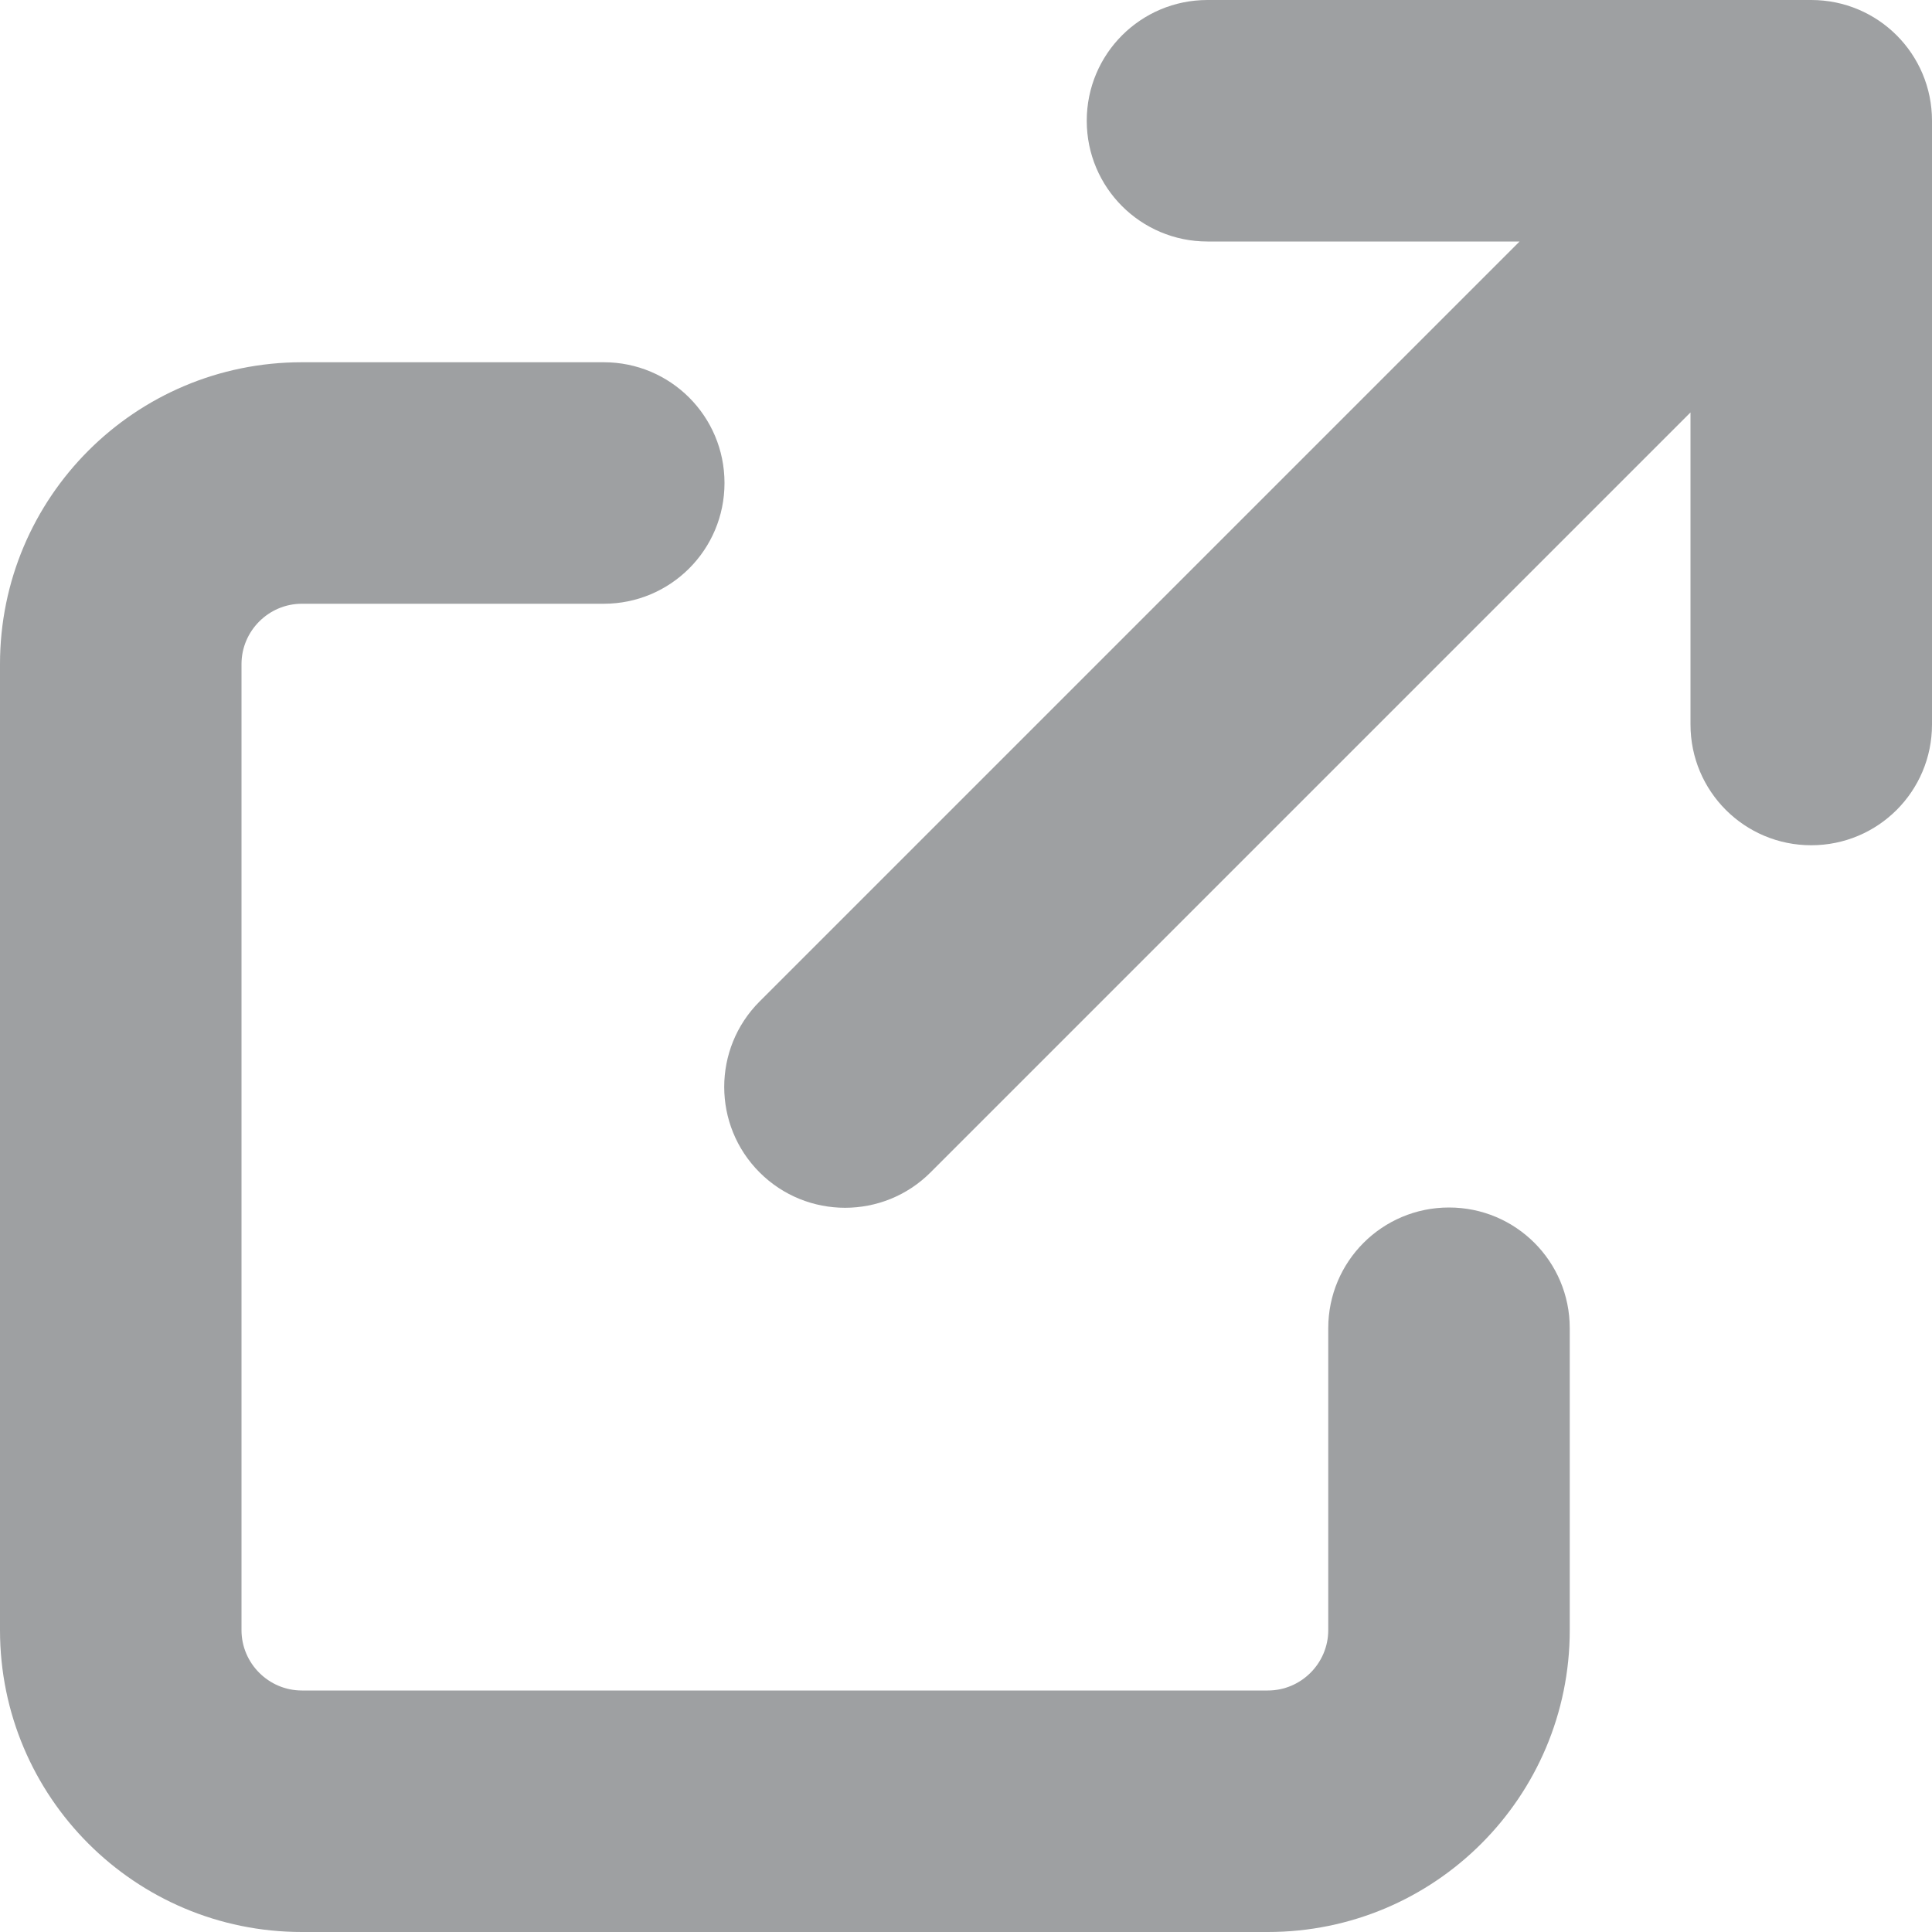
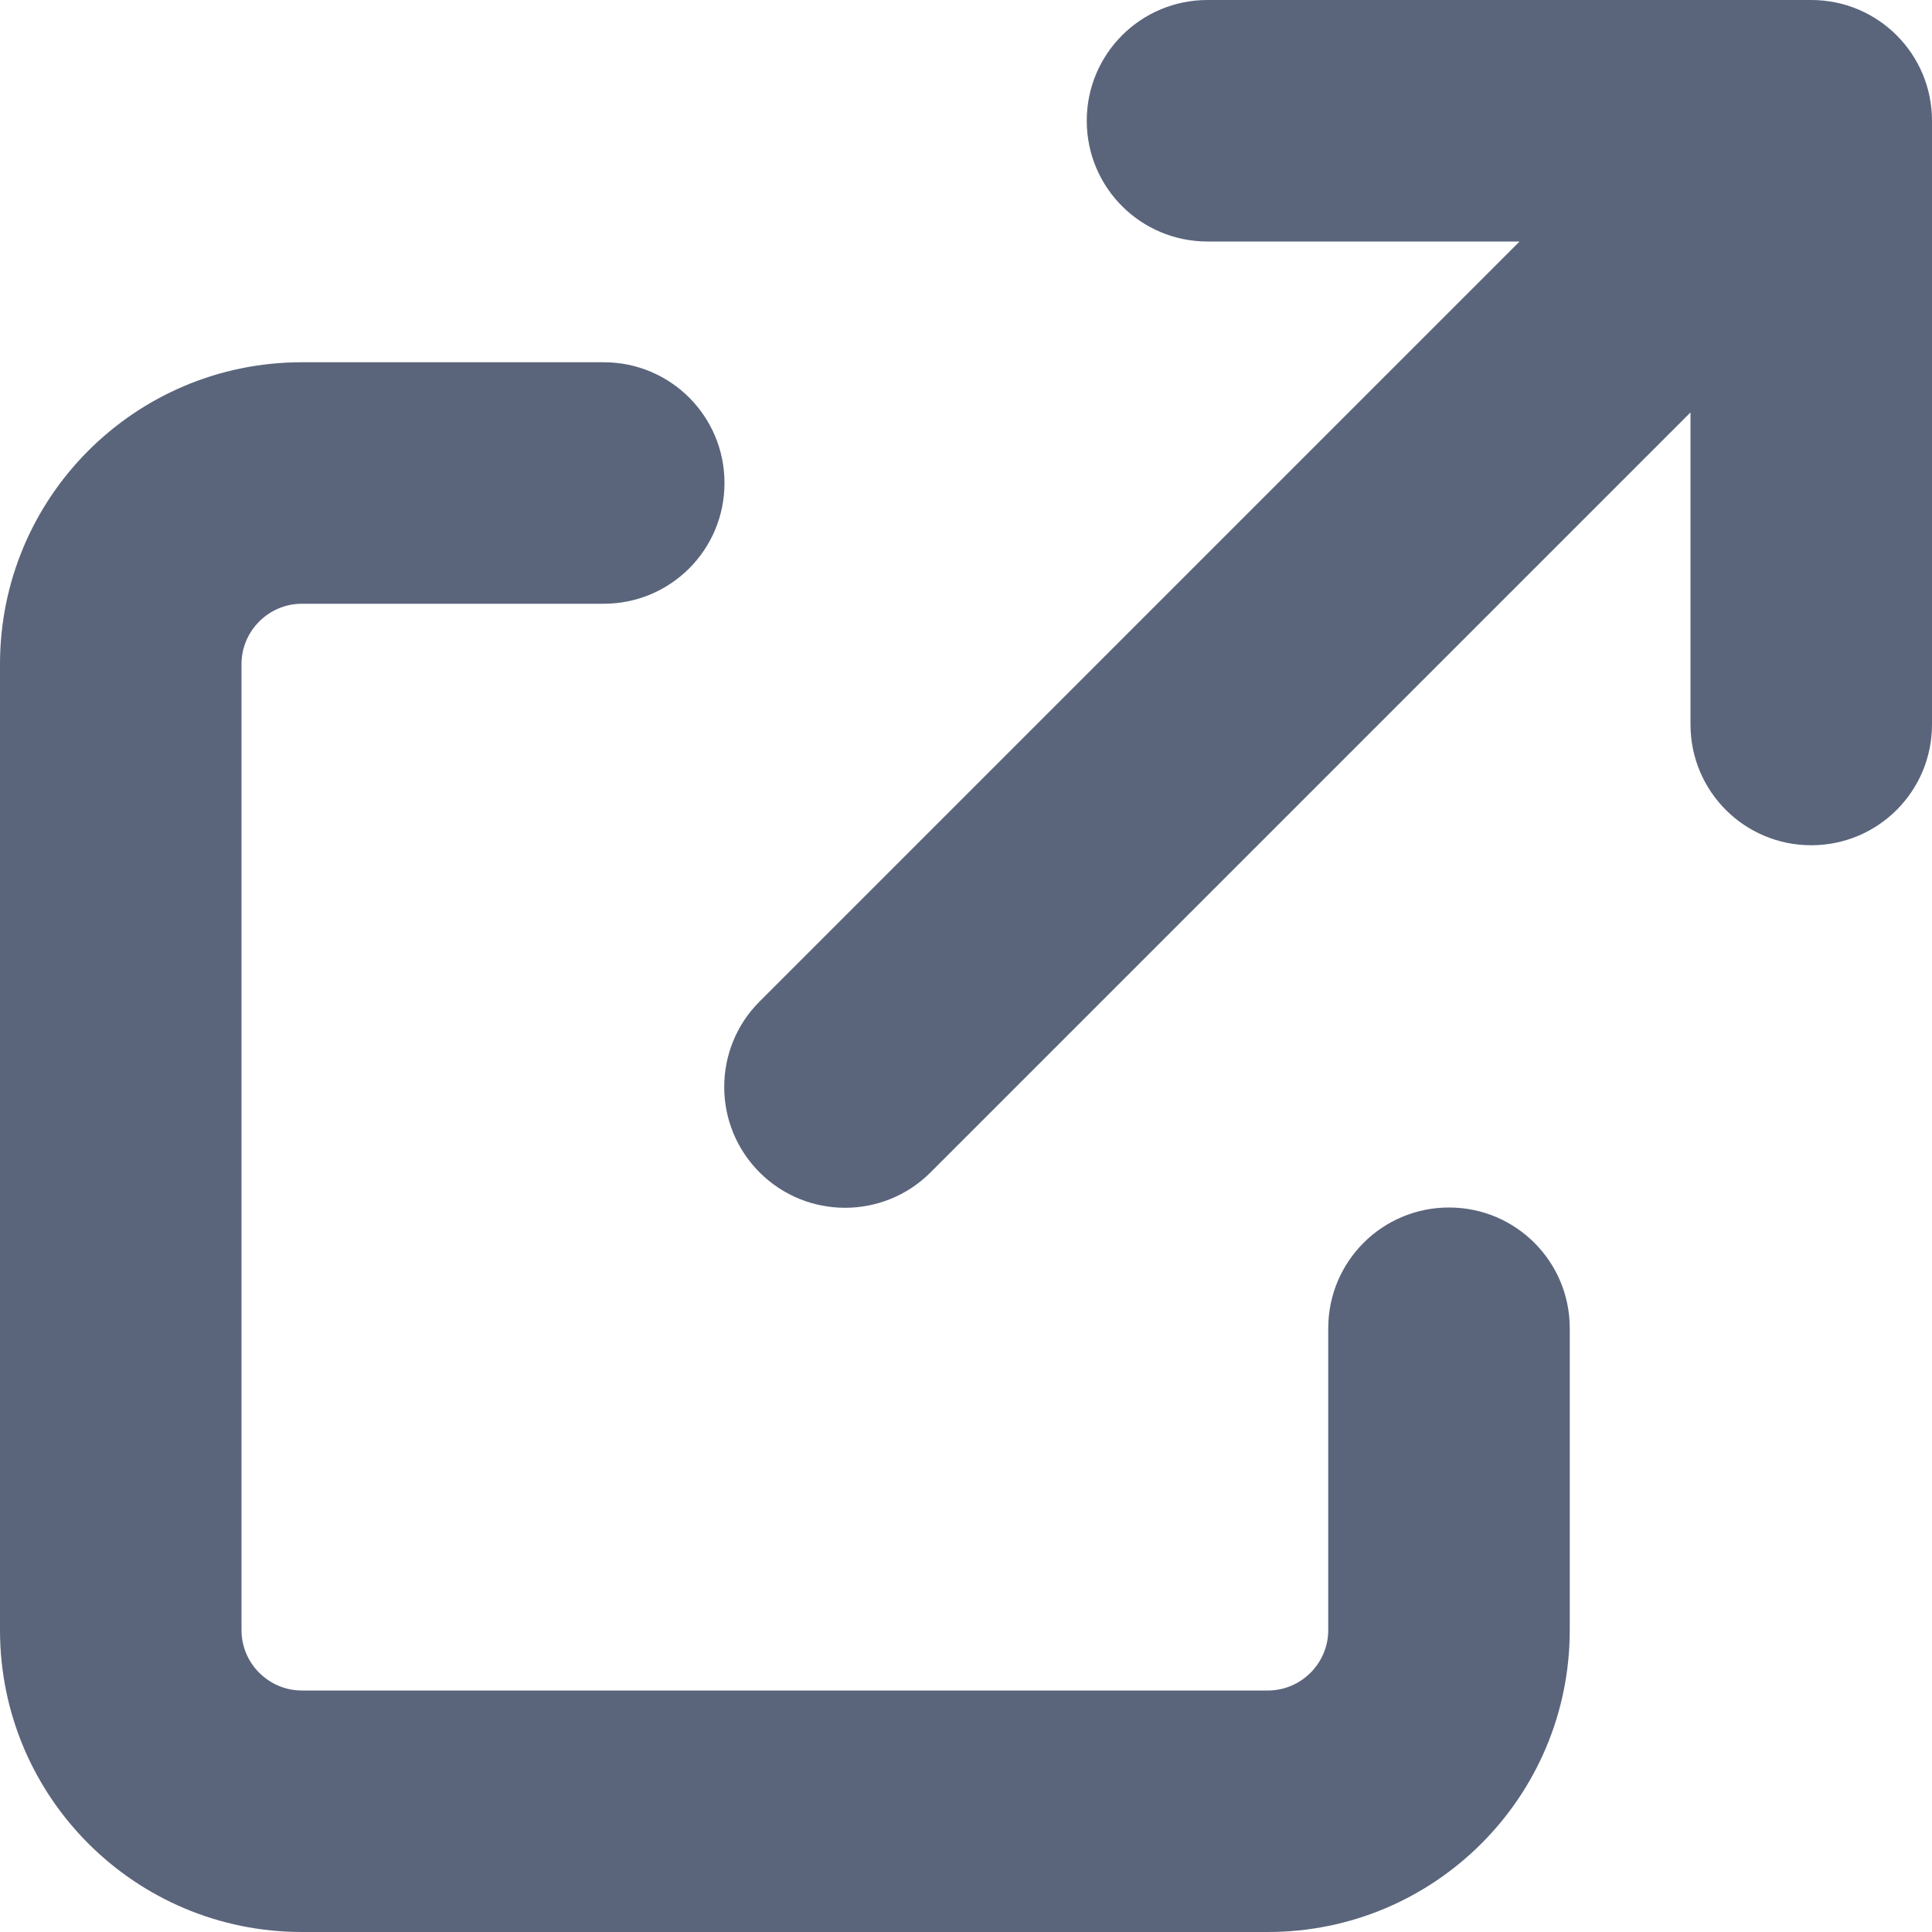
<svg xmlns="http://www.w3.org/2000/svg" viewBox="0 0 512 512">
-   <path fill="#9EA0A2" d="M320 0c-17.7 0-32 14.3-32 32s14.3 32 32 32l82.7 0-201.4 201.4c-12.5 12.5-12.5 32.8 0 45.3s32.8 12.5 45.3 0L448 109.3 448 192c0 17.7 14.3 32 32 32s32-14.3 32-32l0-160c0-17.7-14.3-32-32-32L320 0zM80 96C35.8 96 0 131.8 0 176L0 432c0 44.2 35.8 80 80 80l256 0c44.2 0 80-35.8 80-80l0-80c0-17.7-14.3-32-32-32s-32 14.3-32 32l0 80c0 8.8-7.2 16-16 16L80 448c-8.8 0-16-7.2-16-16l0-256c0-8.8 7.2-16 16-16l80 0c17.7 0 32-14.3 32-32s-14.3-32-32-32L80 96z" />
+   <path fill="#5A657C" d="M320 0c-17.7 0-32 14.3-32 32s14.3 32 32 32l82.7 0-201.4 201.4c-12.5 12.5-12.5 32.8 0 45.3s32.8 12.5 45.3 0L448 109.3 448 192c0 17.7 14.3 32 32 32s32-14.3 32-32l0-160c0-17.7-14.3-32-32-32L320 0zM80 96C35.8 96 0 131.8 0 176L0 432c0 44.2 35.8 80 80 80l256 0c44.2 0 80-35.8 80-80l0-80c0-17.7-14.3-32-32-32s-32 14.3-32 32l0 80c0 8.8-7.2 16-16 16L80 448c-8.8 0-16-7.2-16-16l0-256c0-8.8 7.2-16 16-16l80 0c17.7 0 32-14.3 32-32s-14.3-32-32-32L80 96z" />
</svg>
